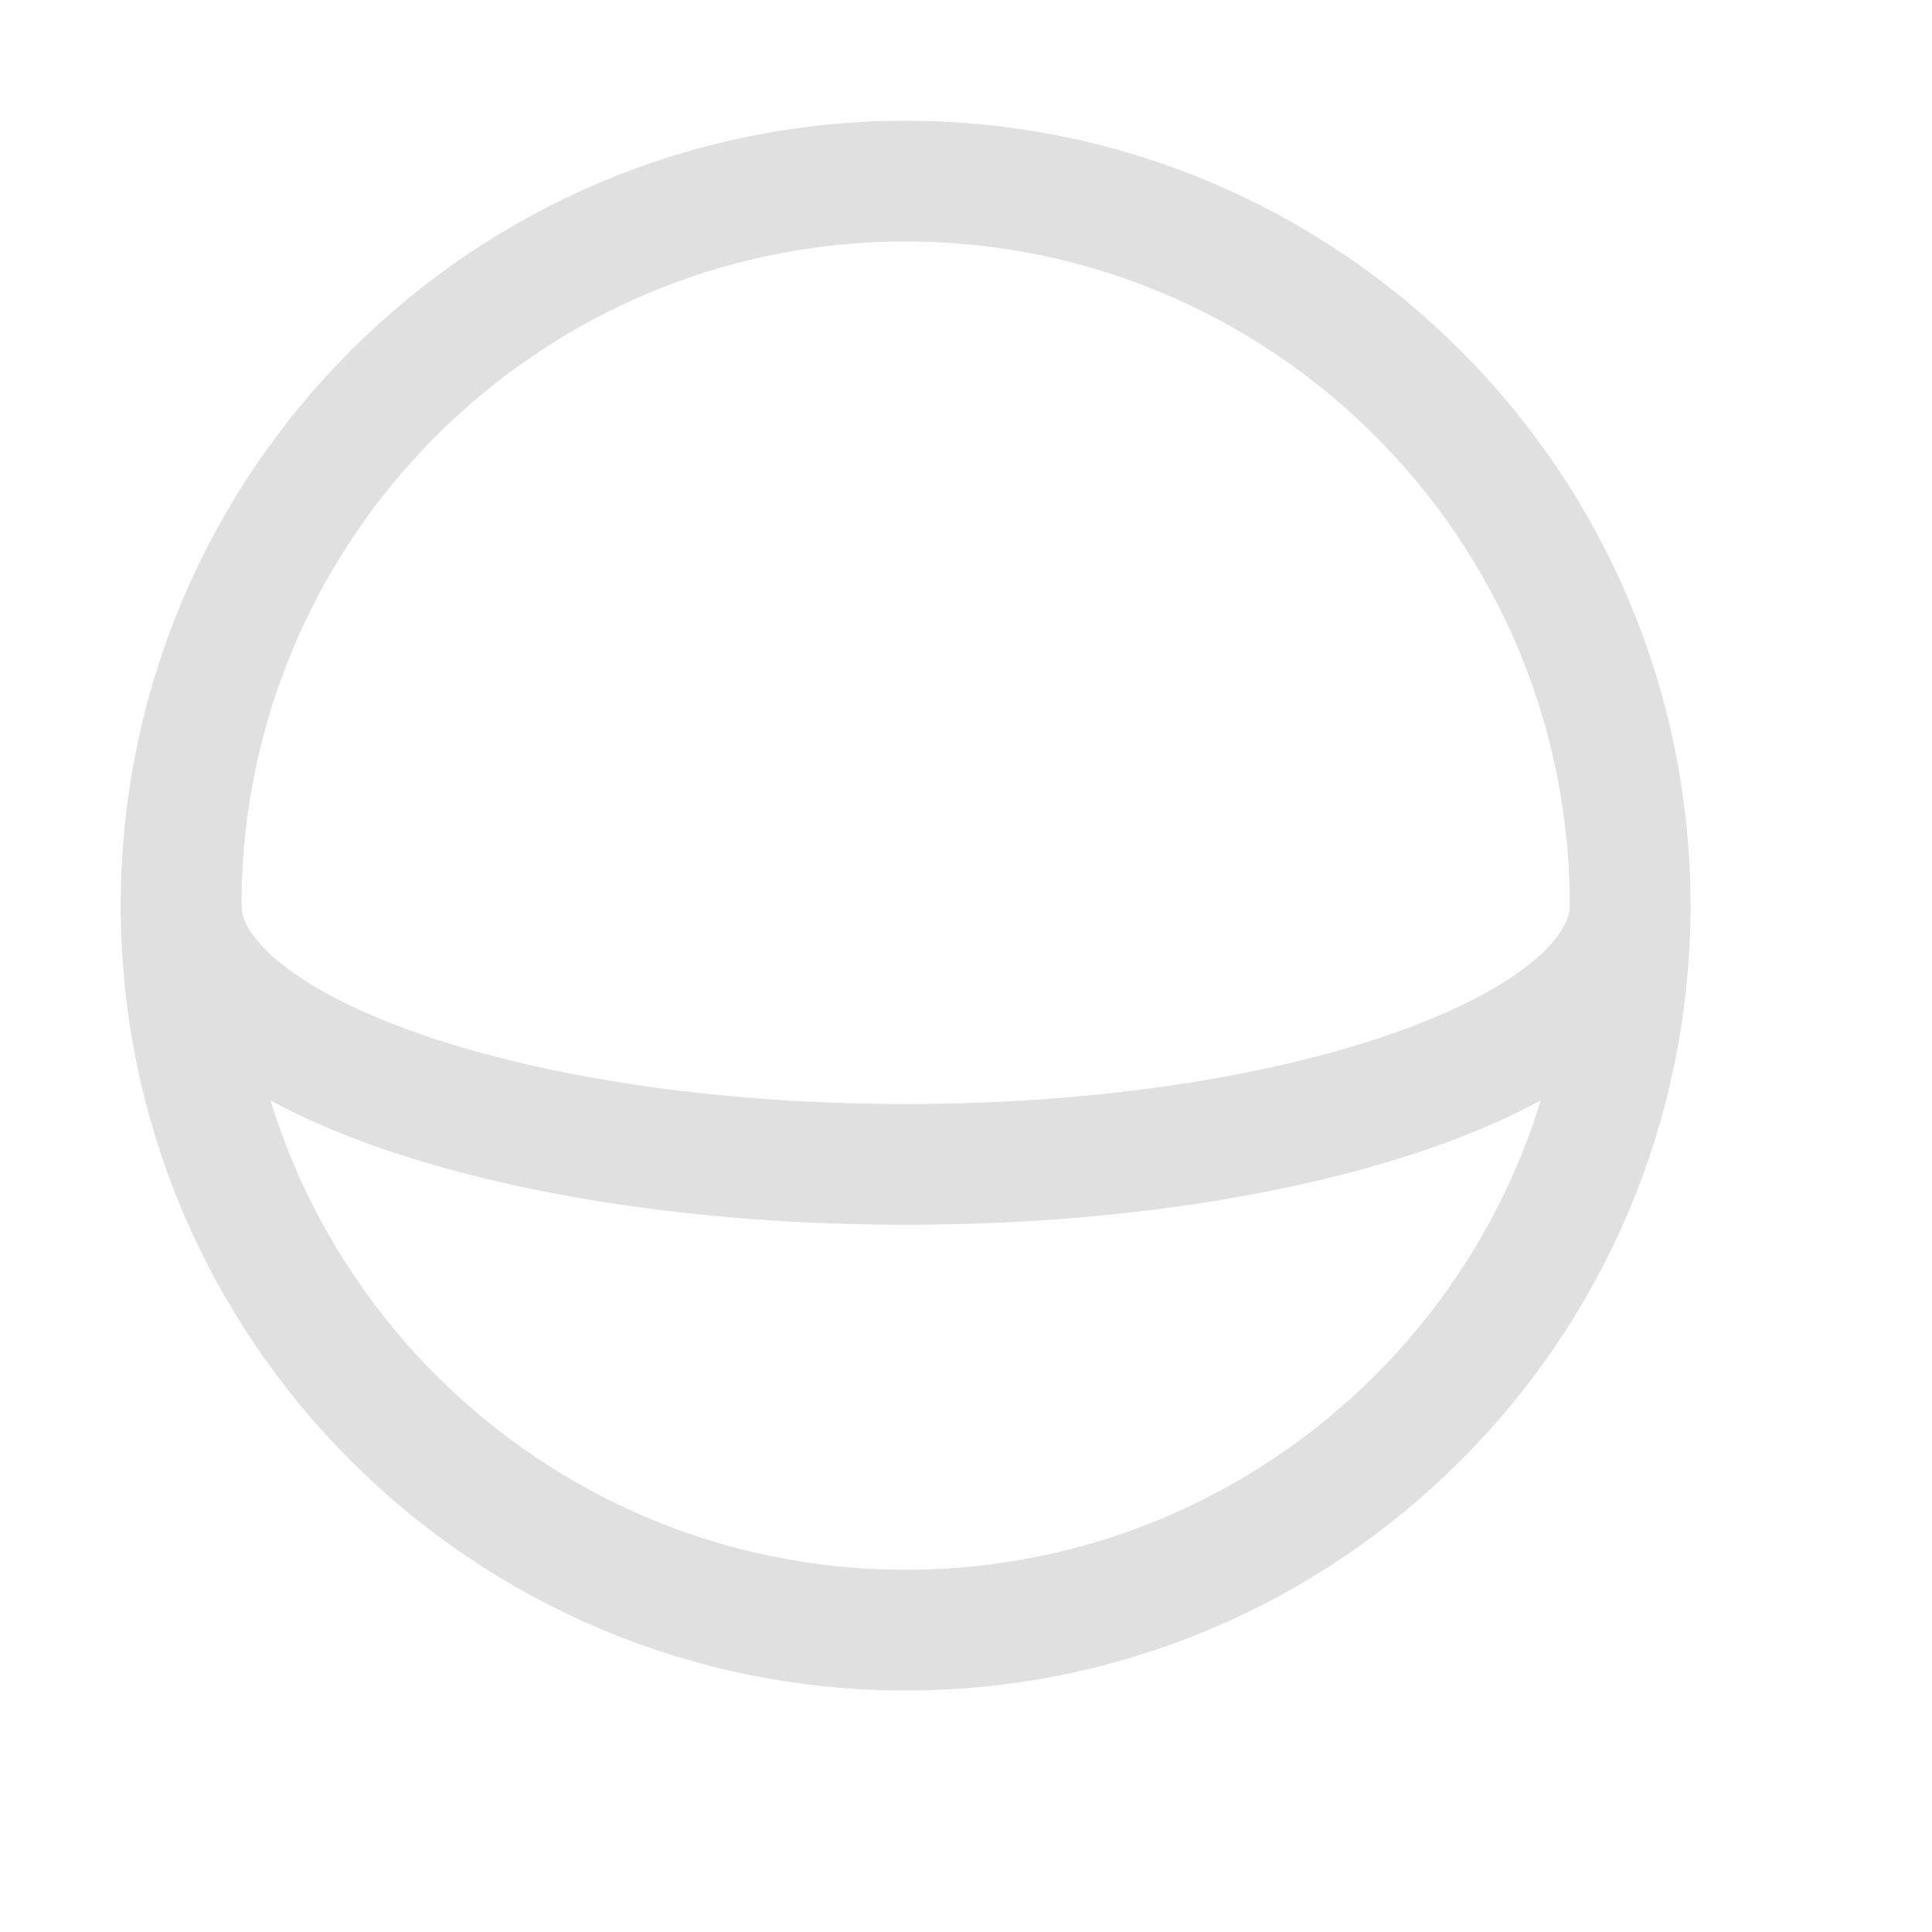
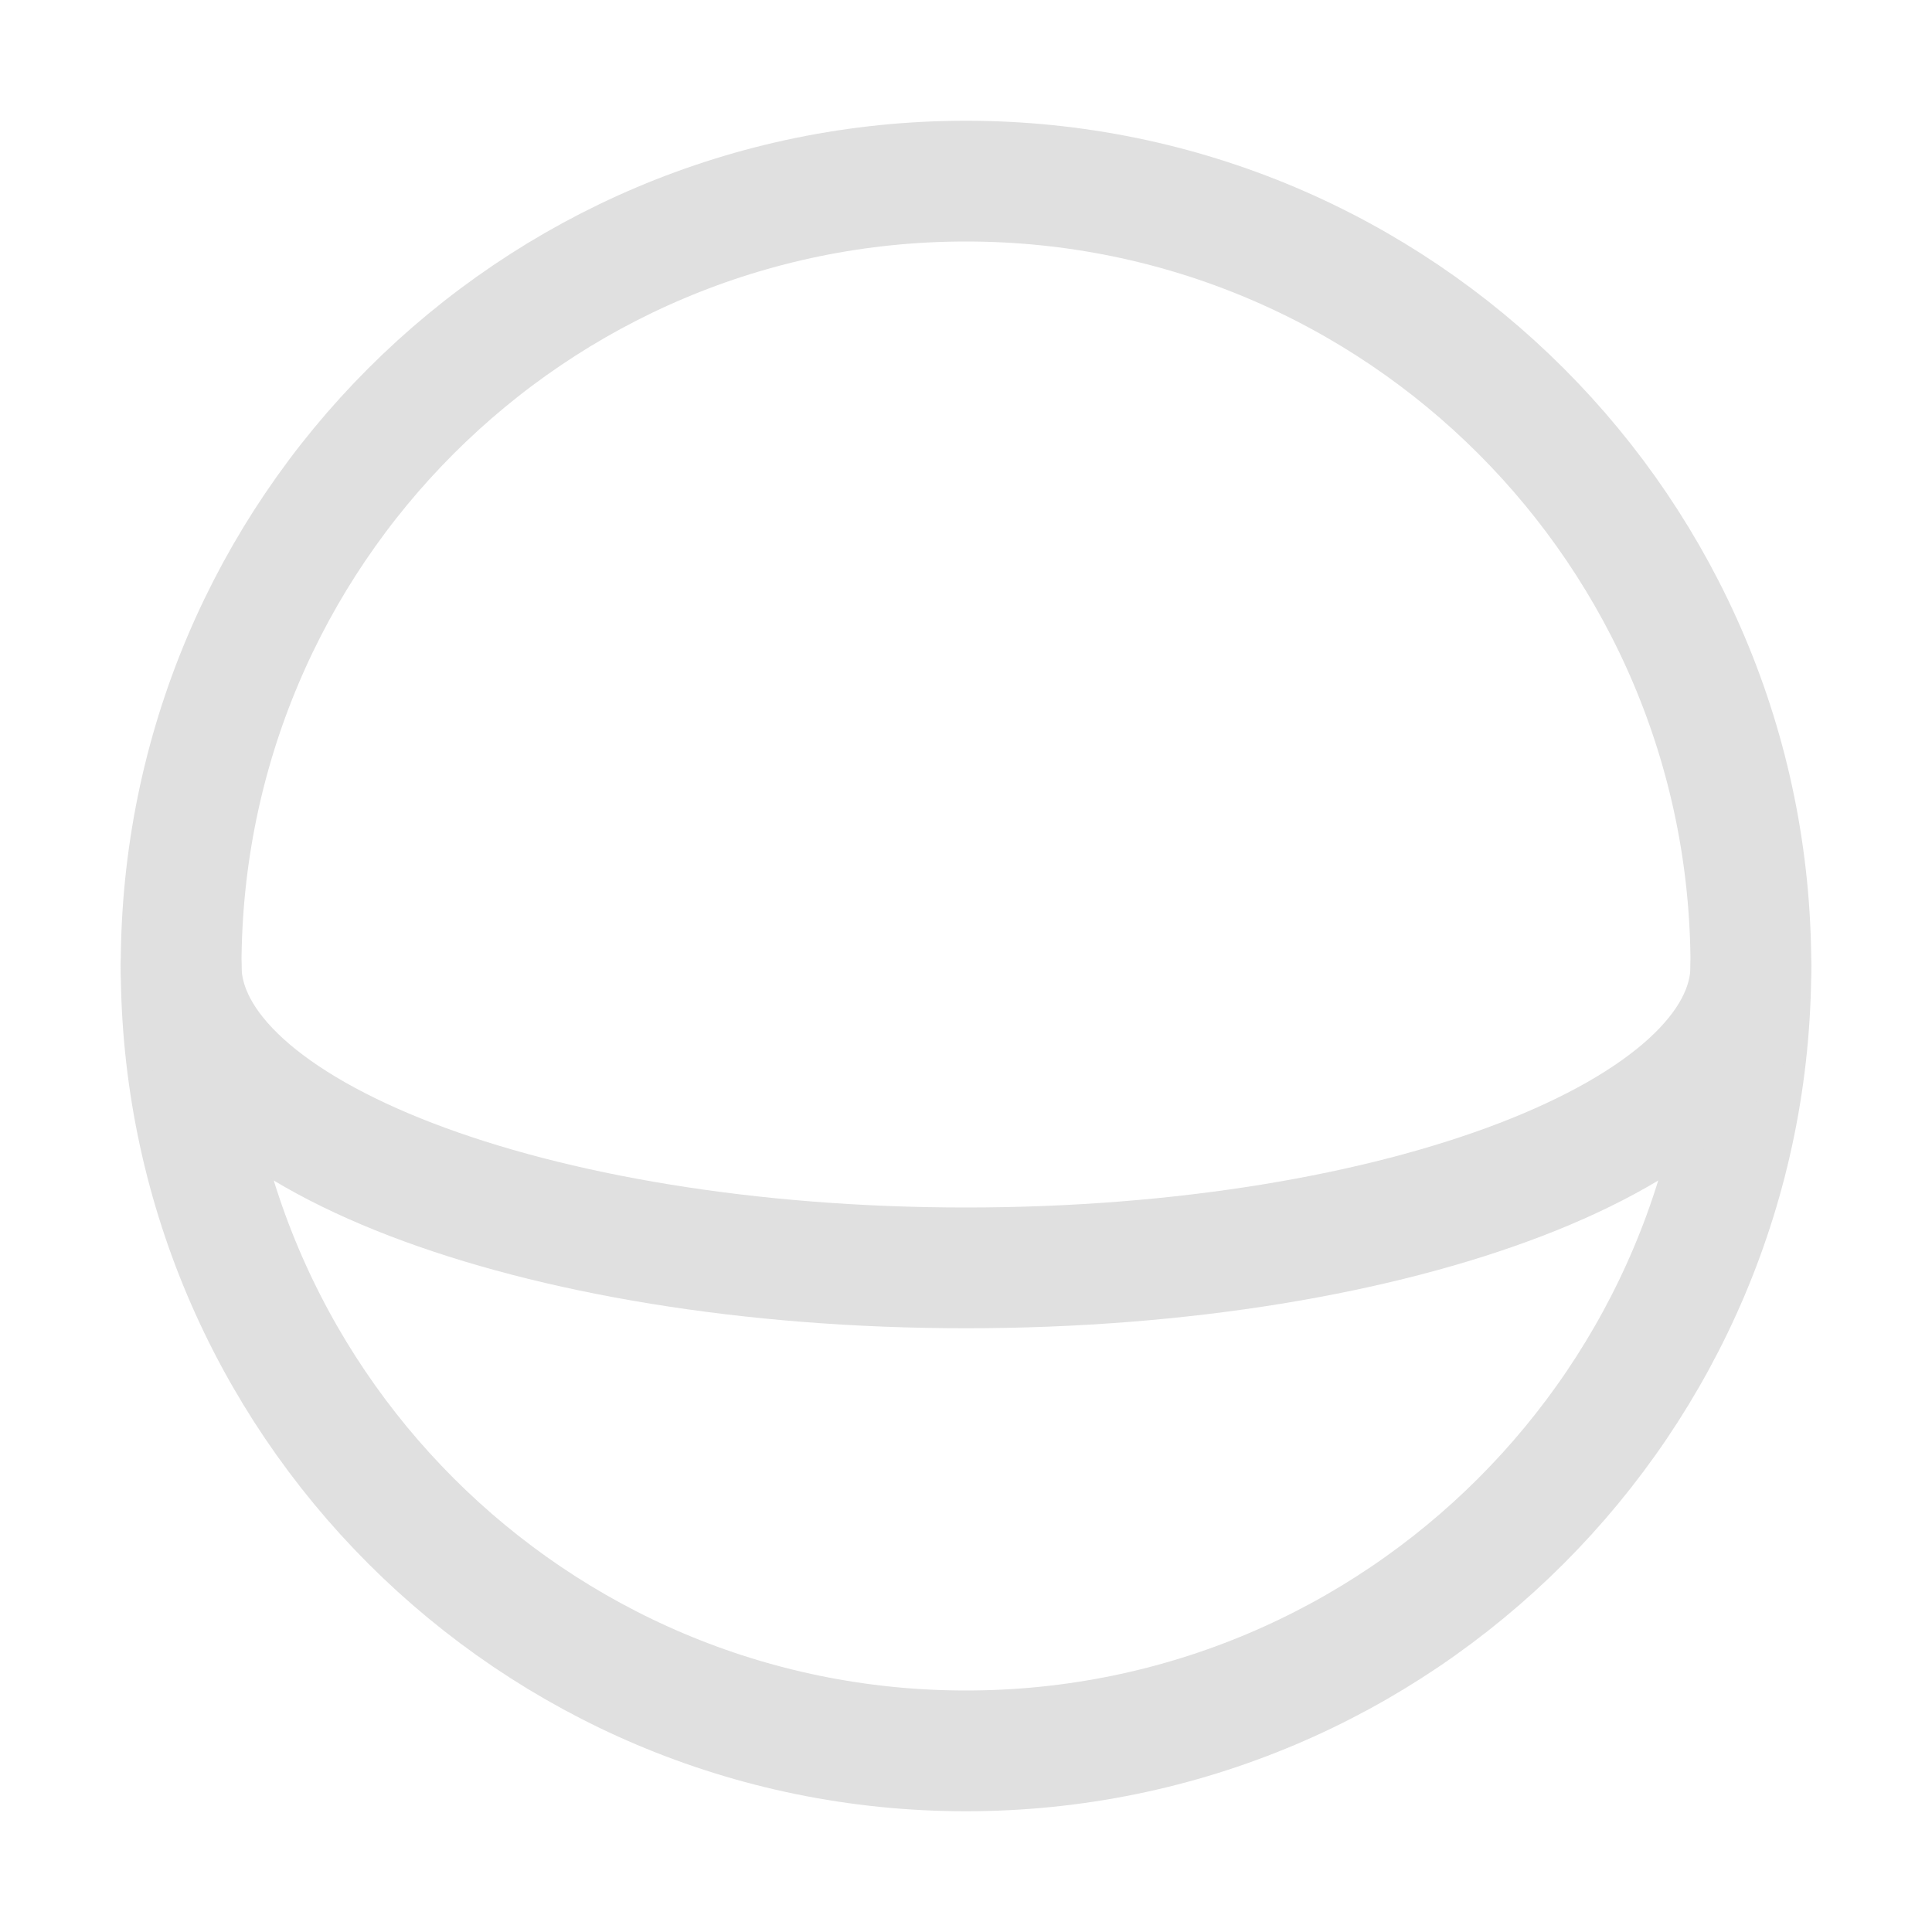
<svg xmlns="http://www.w3.org/2000/svg" width="16" height="16" viewBox="0 0 16 16">
-   <path fill="none" stroke="#e0e0e0" stroke-width="1" stroke-linecap="round" stroke-linejoin="round" d="M1.5 7.5A6 6 0 1 0 13.5 7.5A6 6 0 1 0 1.5 7.5Z" />
-   <path fill="none" stroke="#e0e0e0" stroke-width="1" stroke-linecap="round" stroke-linejoin="round" d="M1.5 7.5A6 2.143 0 0 0 13.5 7.5" />
+   <path fill="none" stroke="#e0e0e0" stroke-width="1" stroke-linecap="round" stroke-linejoin="round" d="M1.5 8A6.5 6.5 0 1 0 14.5 8A6.5 6.5 0 1 0 1.5 8Z" />
+   <path fill="none" stroke="#e0e0e0" stroke-width="1" stroke-linecap="round" stroke-linejoin="round" d="M1.5 8A6.5 2.5 0 0 0 14.5 8" />
</svg>
